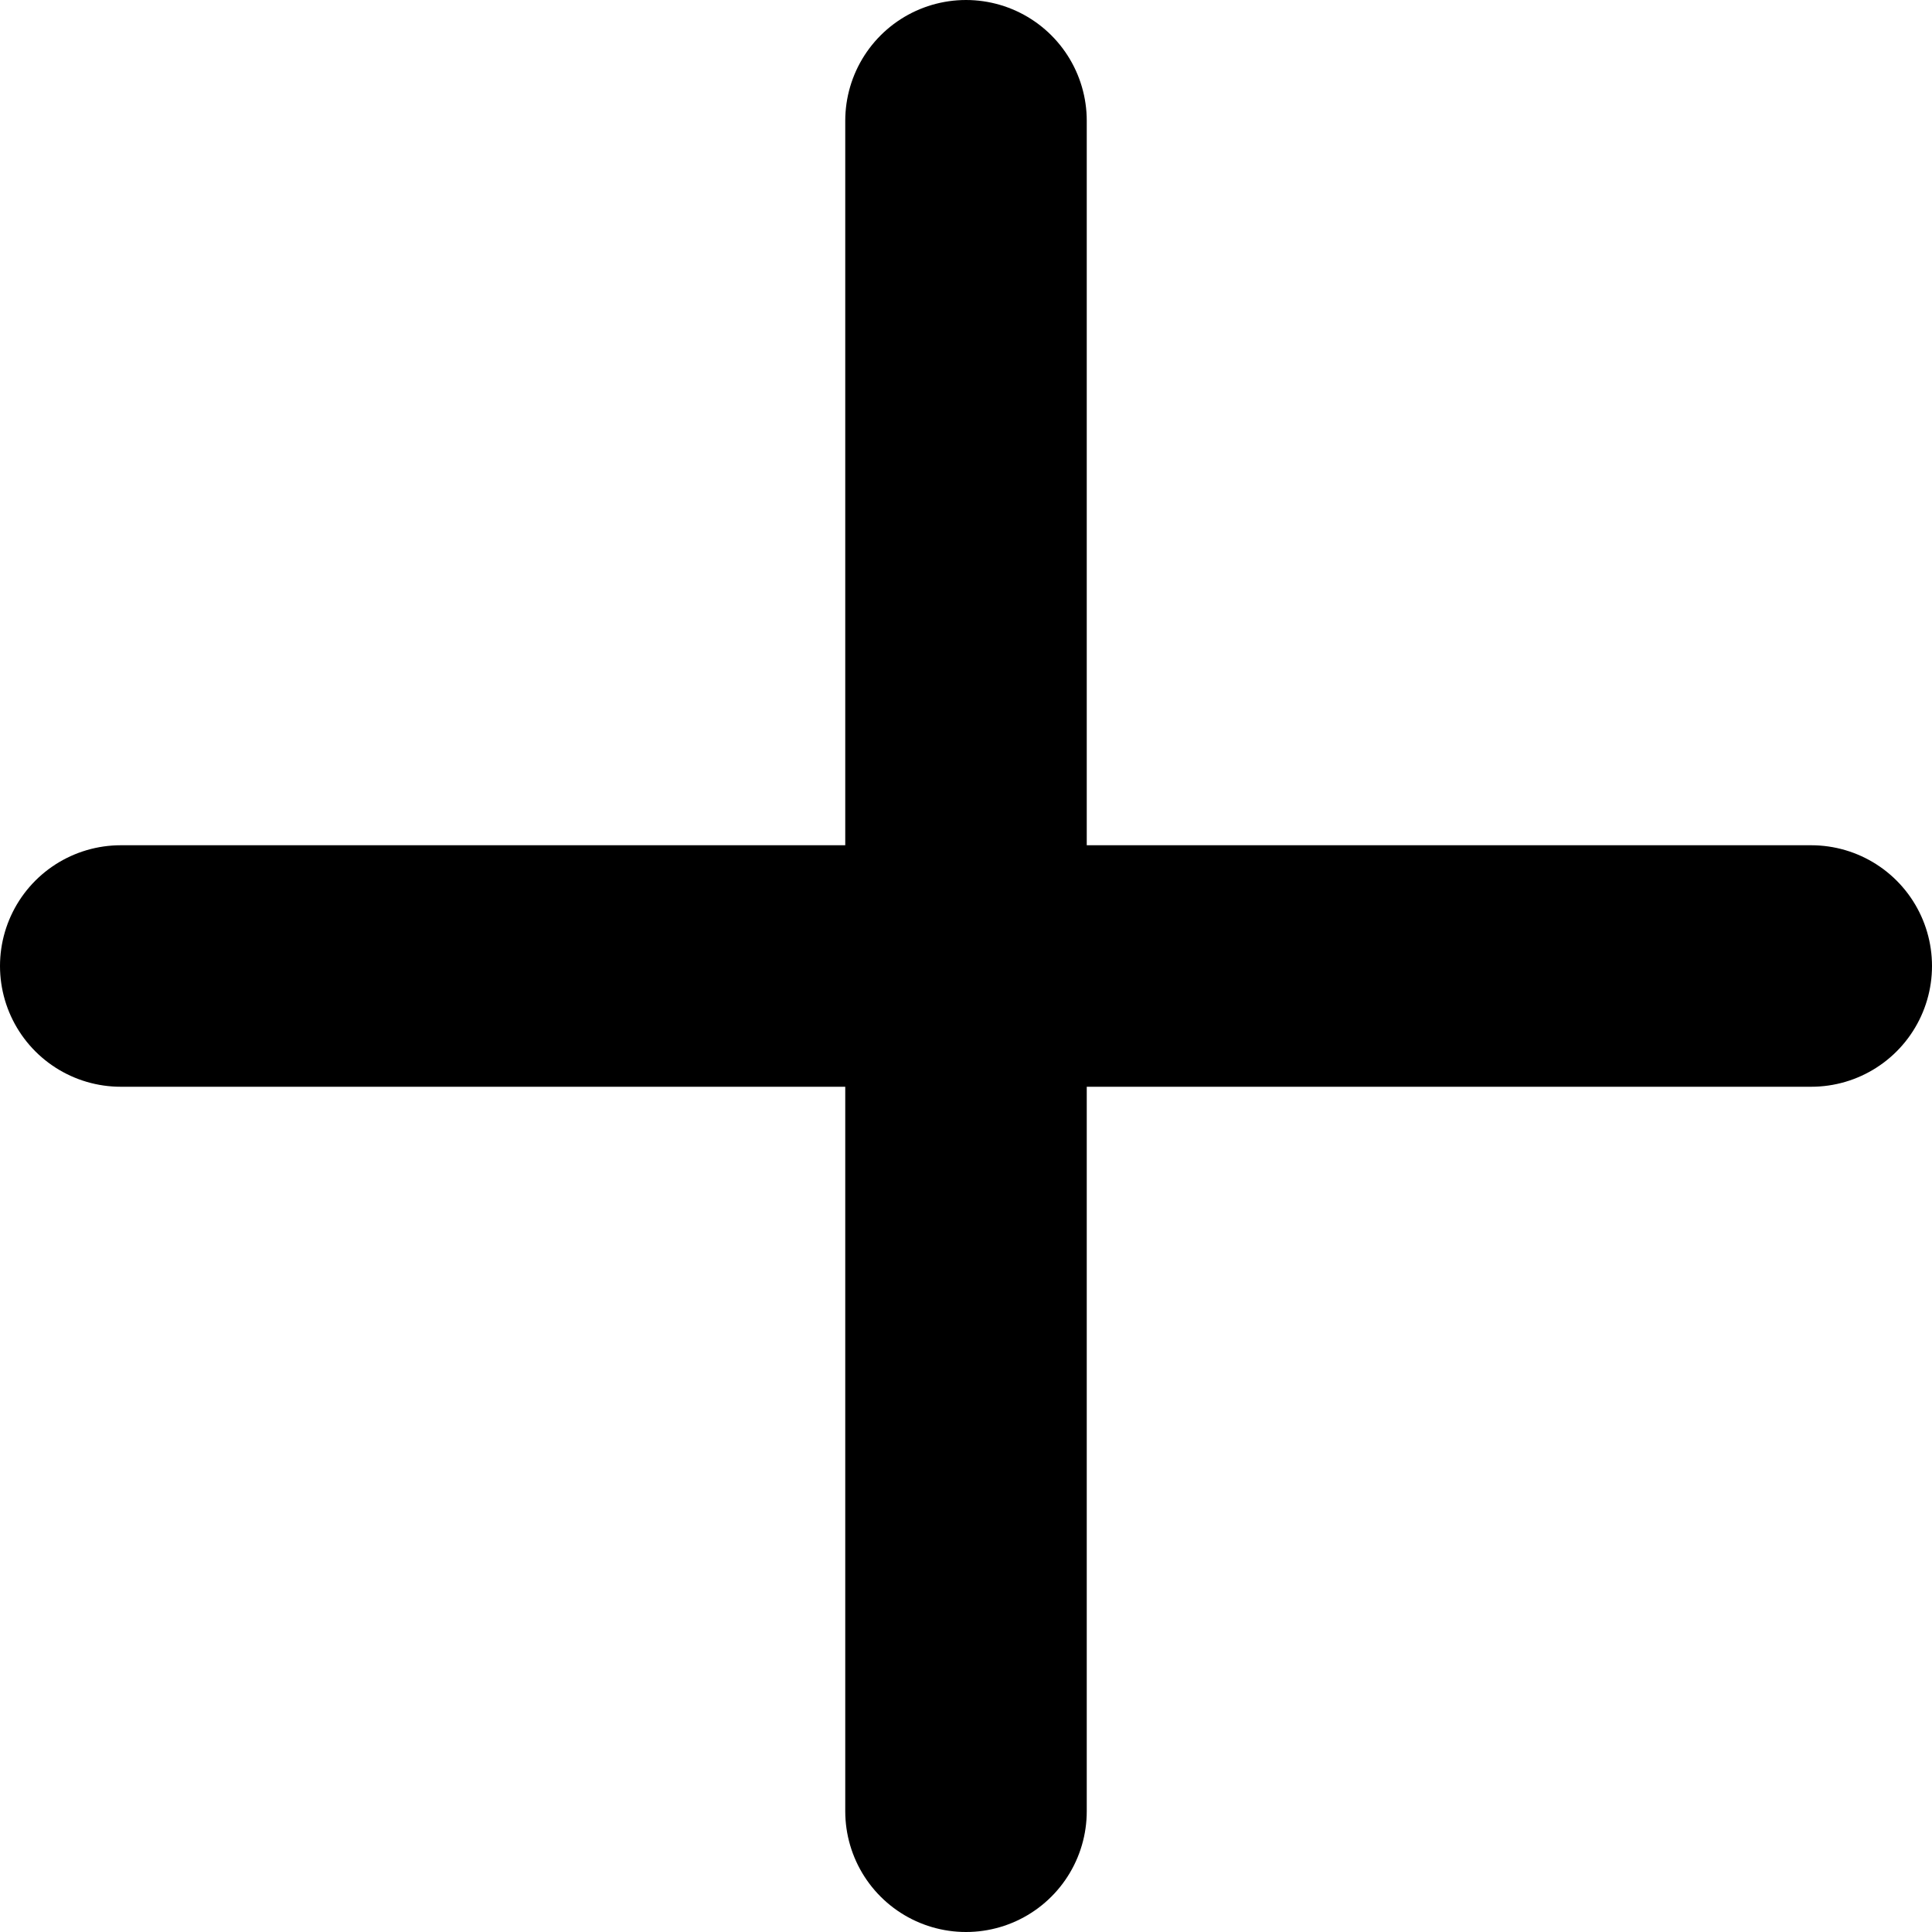
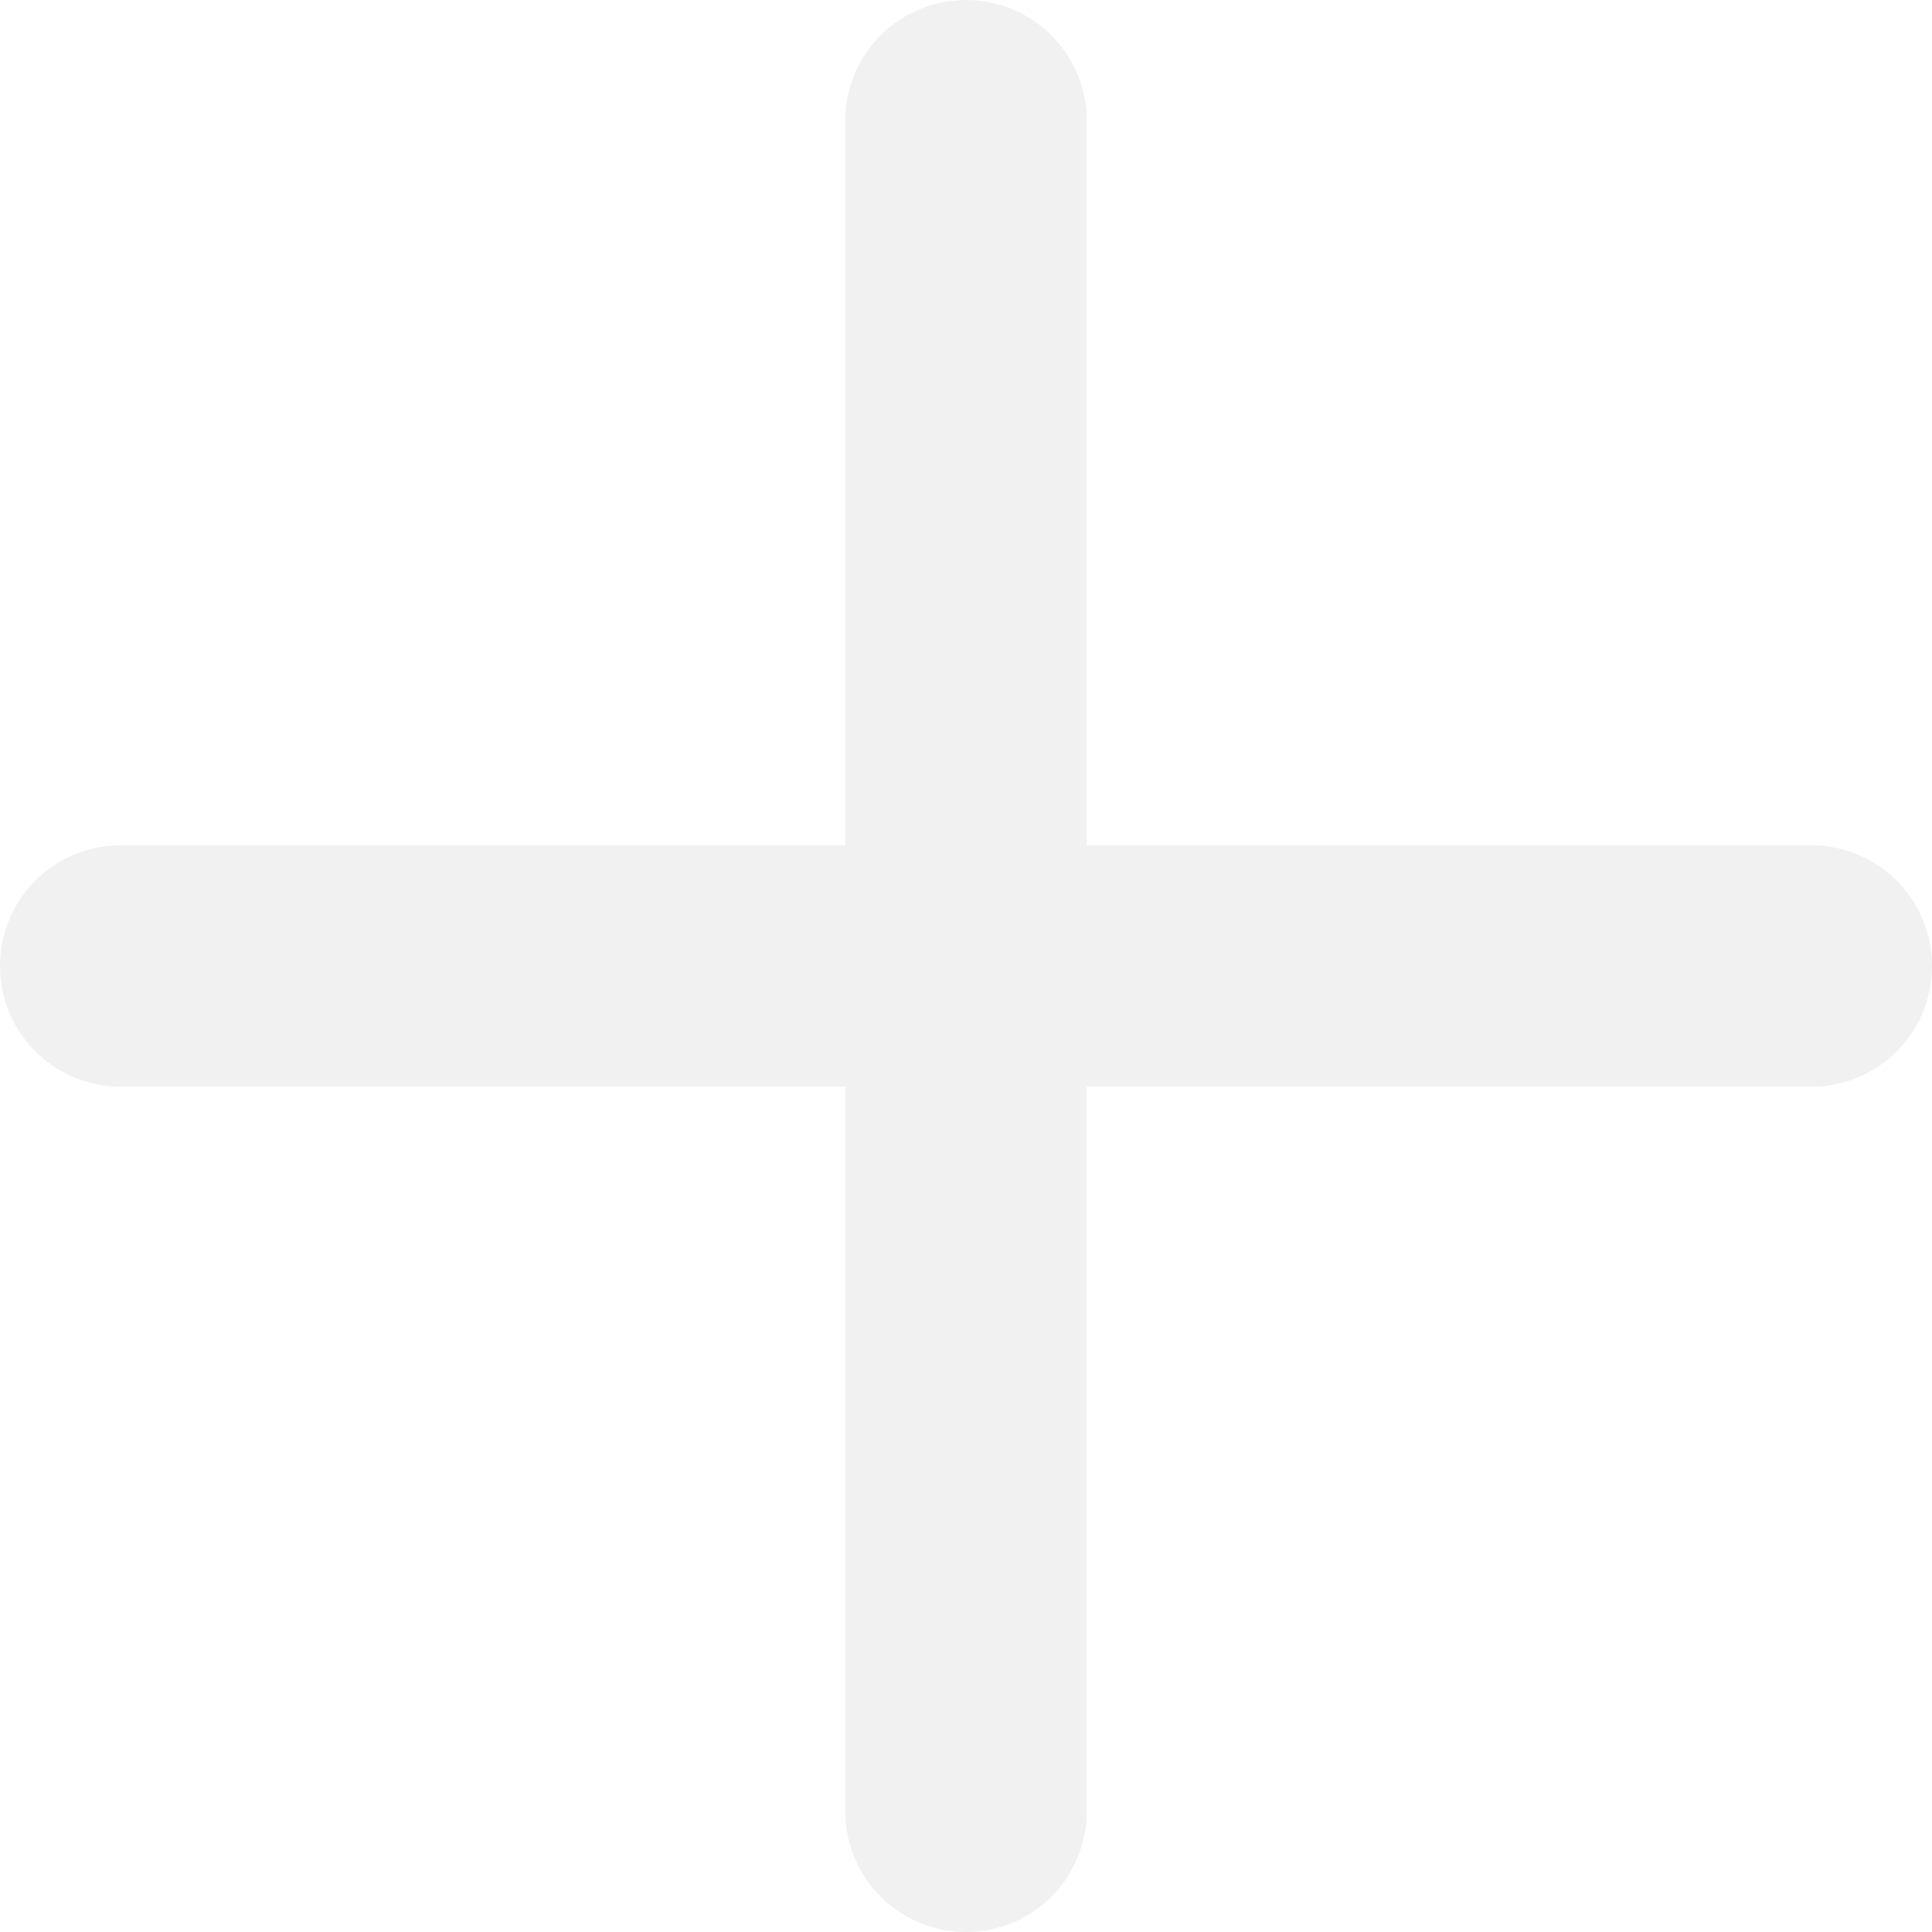
<svg xmlns="http://www.w3.org/2000/svg" width="16" height="16" viewBox="0 0 16 16">
-   <g fill="none" fill-rule="evenodd" stroke="#000" stroke-linecap="round" stroke-linejoin="round" stroke-width="2" transform="translate(1 1)">
+   <g fill="none" fill-rule="evenodd" stroke="#f1f1f1" stroke-linecap="round" stroke-linejoin="round" stroke-width="2" transform="translate(1 1)">
    <path d="M7 0v14M0 7h14" />
  </g>
</svg>
